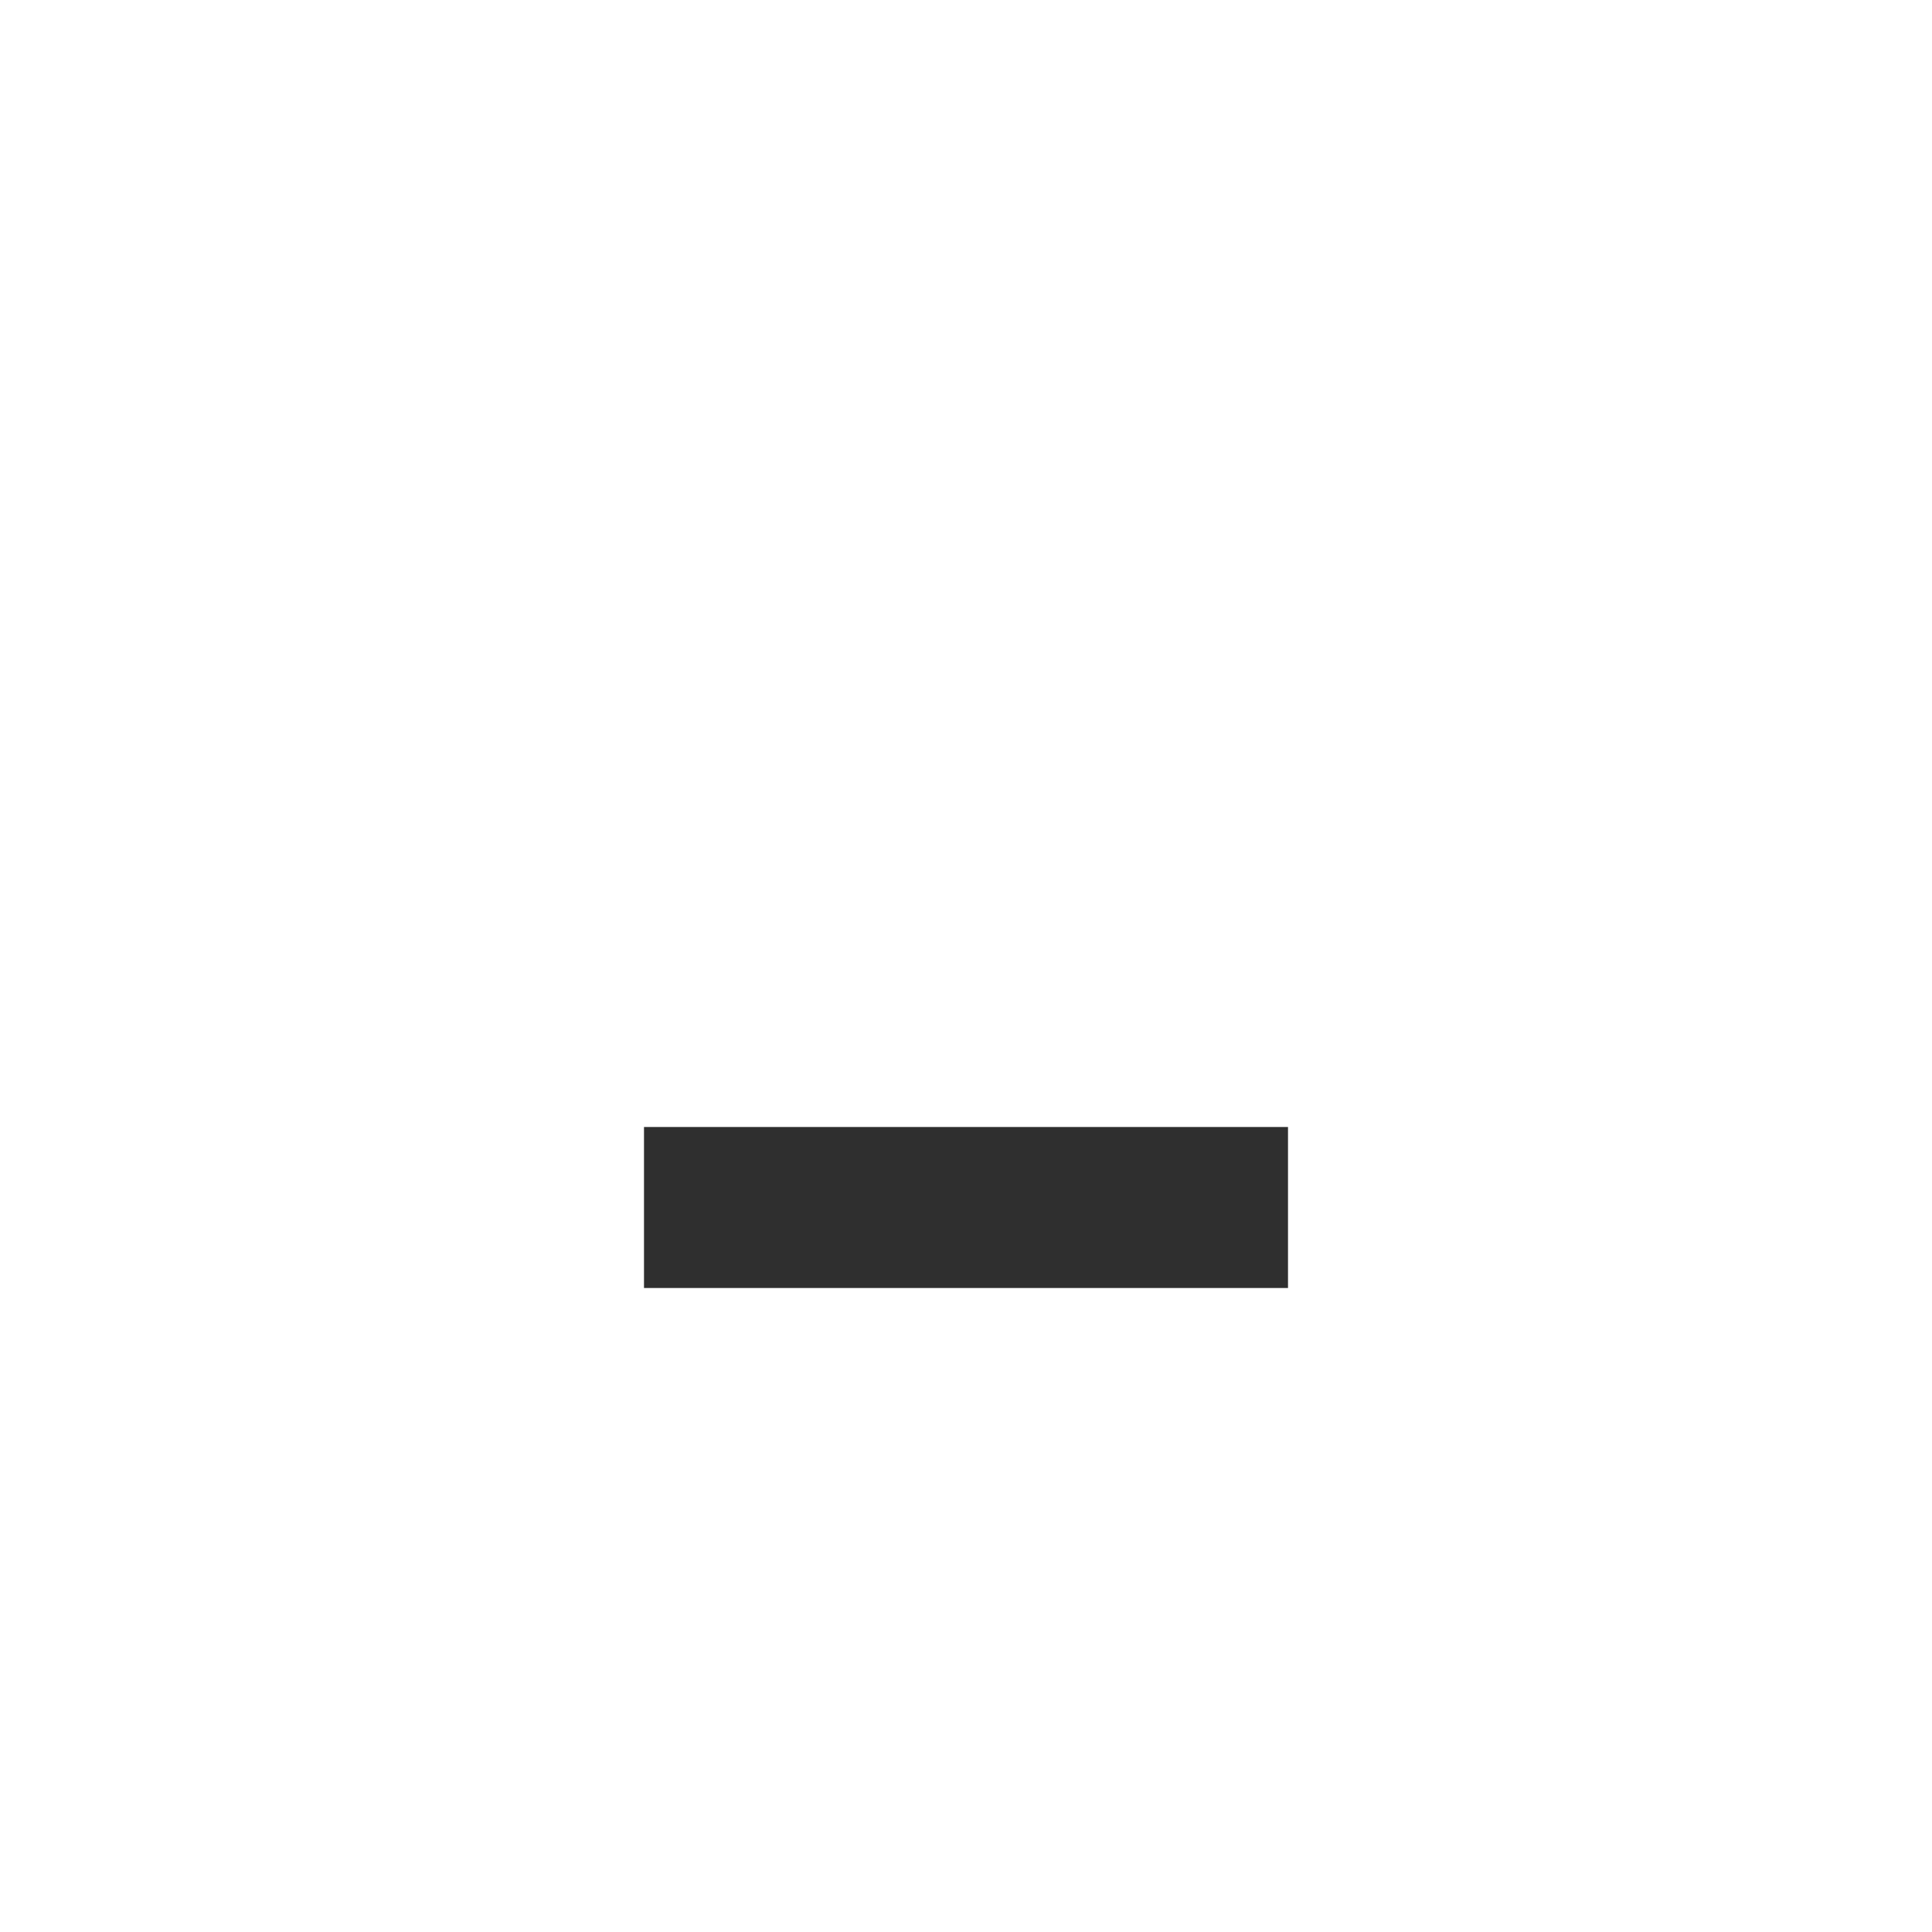
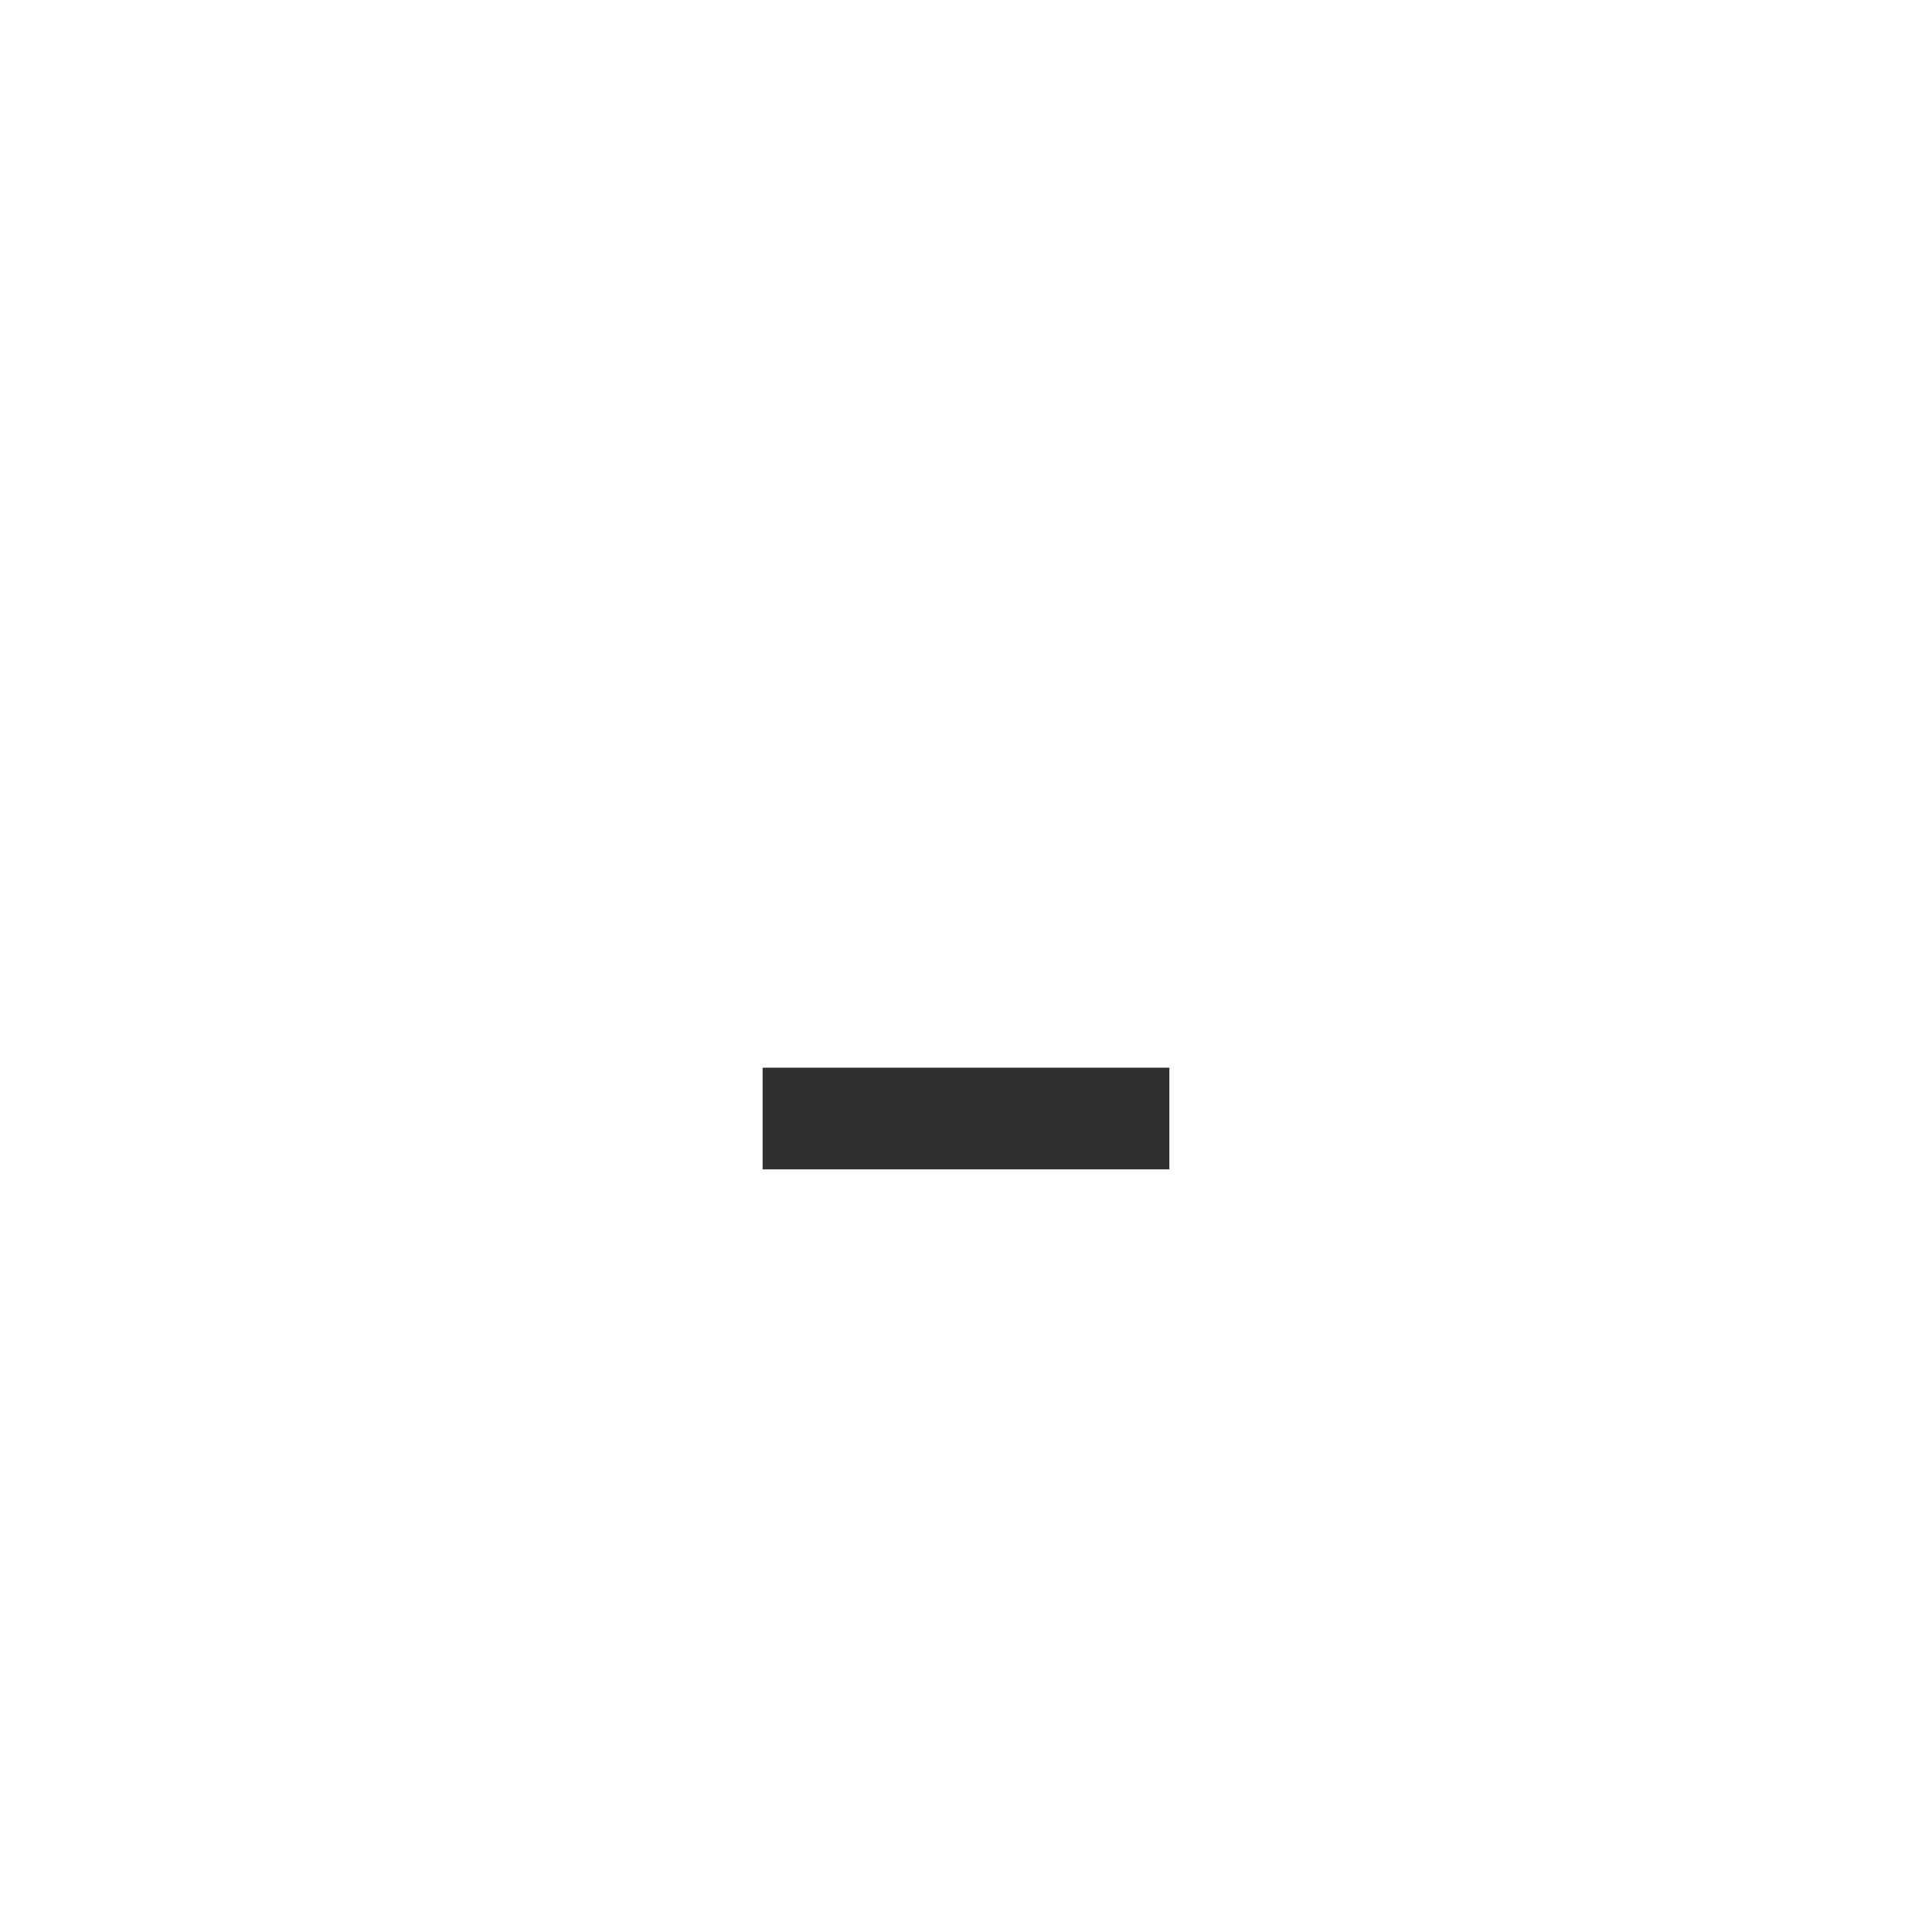
- <svg xmlns="http://www.w3.org/2000/svg" width="24" height="24" viewBox="0 0 24 24" id="svg4747" version="1.1">
+ <svg xmlns="http://www.w3.org/2000/svg" width="38" height="38" viewBox="0 0 38 38" id="svg4747" version="1.1">
  <defs id="defs4749" />
-   <g id="layer1" transform="translate(0,-1028.362)">
-     <circle style="opacity:1;fill:#111111;fill-opacity:0.2;fill-rule:evenodd;stroke:none;stroke-width:9.605;stroke-linecap:butt;stroke-linejoin:round;stroke-miterlimit:4;stroke-dasharray:none;stroke-dashoffset:478.437;stroke-opacity:0.75" id="path5326" cx="-15" cy="1040.362" r="10" />
-     <rect style="fill:#111111;fill-opacity:0.871;fill-rule:evenodd;stroke:#111111;stroke-width:0;stroke-opacity:0.28" id="rect825" width="8" height="2" x="8" y="1042.362" />
+   <g id="layer1" transform="translate(0,-1014.362)">
+     <circle style="opacity:1;fill:#111111;fill-opacity:0.12;fill-rule:evenodd;stroke:none;stroke-width:14.407;stroke-linecap:butt;stroke-linejoin:round;stroke-miterlimit:4;stroke-dasharray:none;stroke-dashoffset:478.437;stroke-opacity:0.75" id="path5326" cx="-20" cy="1033.362" r="15" />
+     <rect style="fill:#111111;fill-opacity:0.871;fill-rule:evenodd;stroke:#111111;stroke-width:0;stroke-opacity:0.28" id="rect825" width="8" height="2" x="15" y="1035.362" />
  </g>
</svg>
